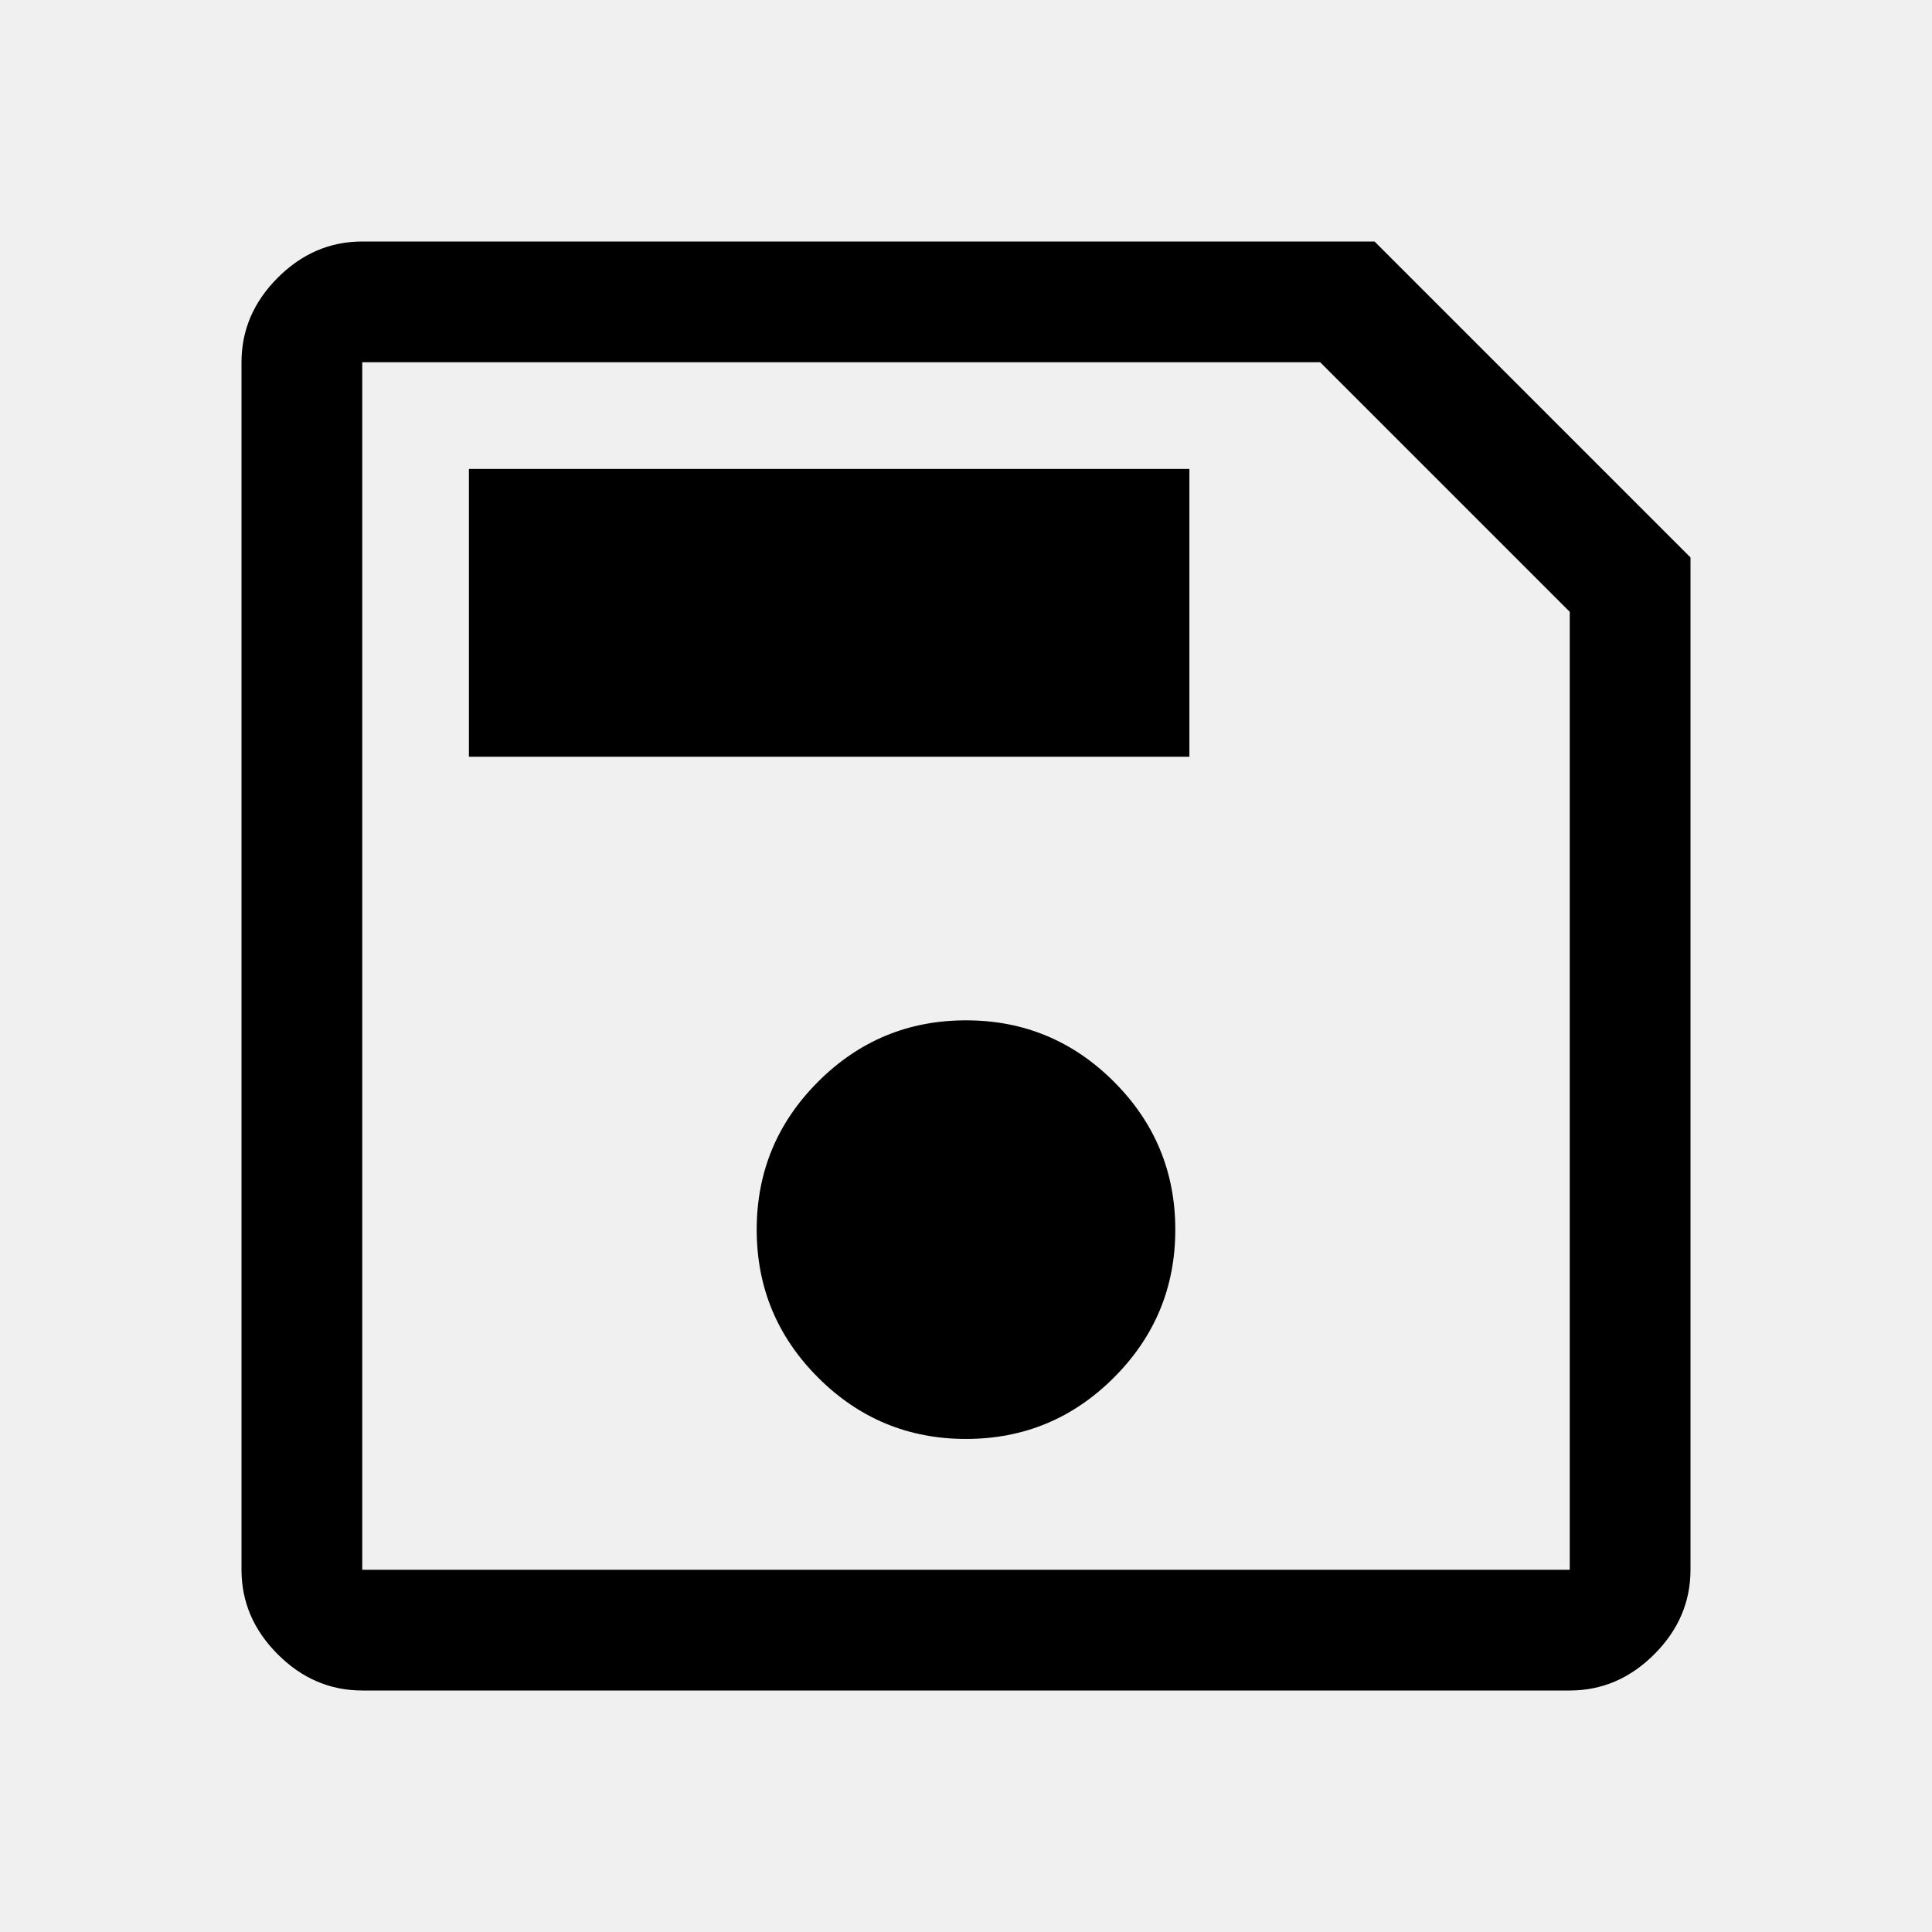
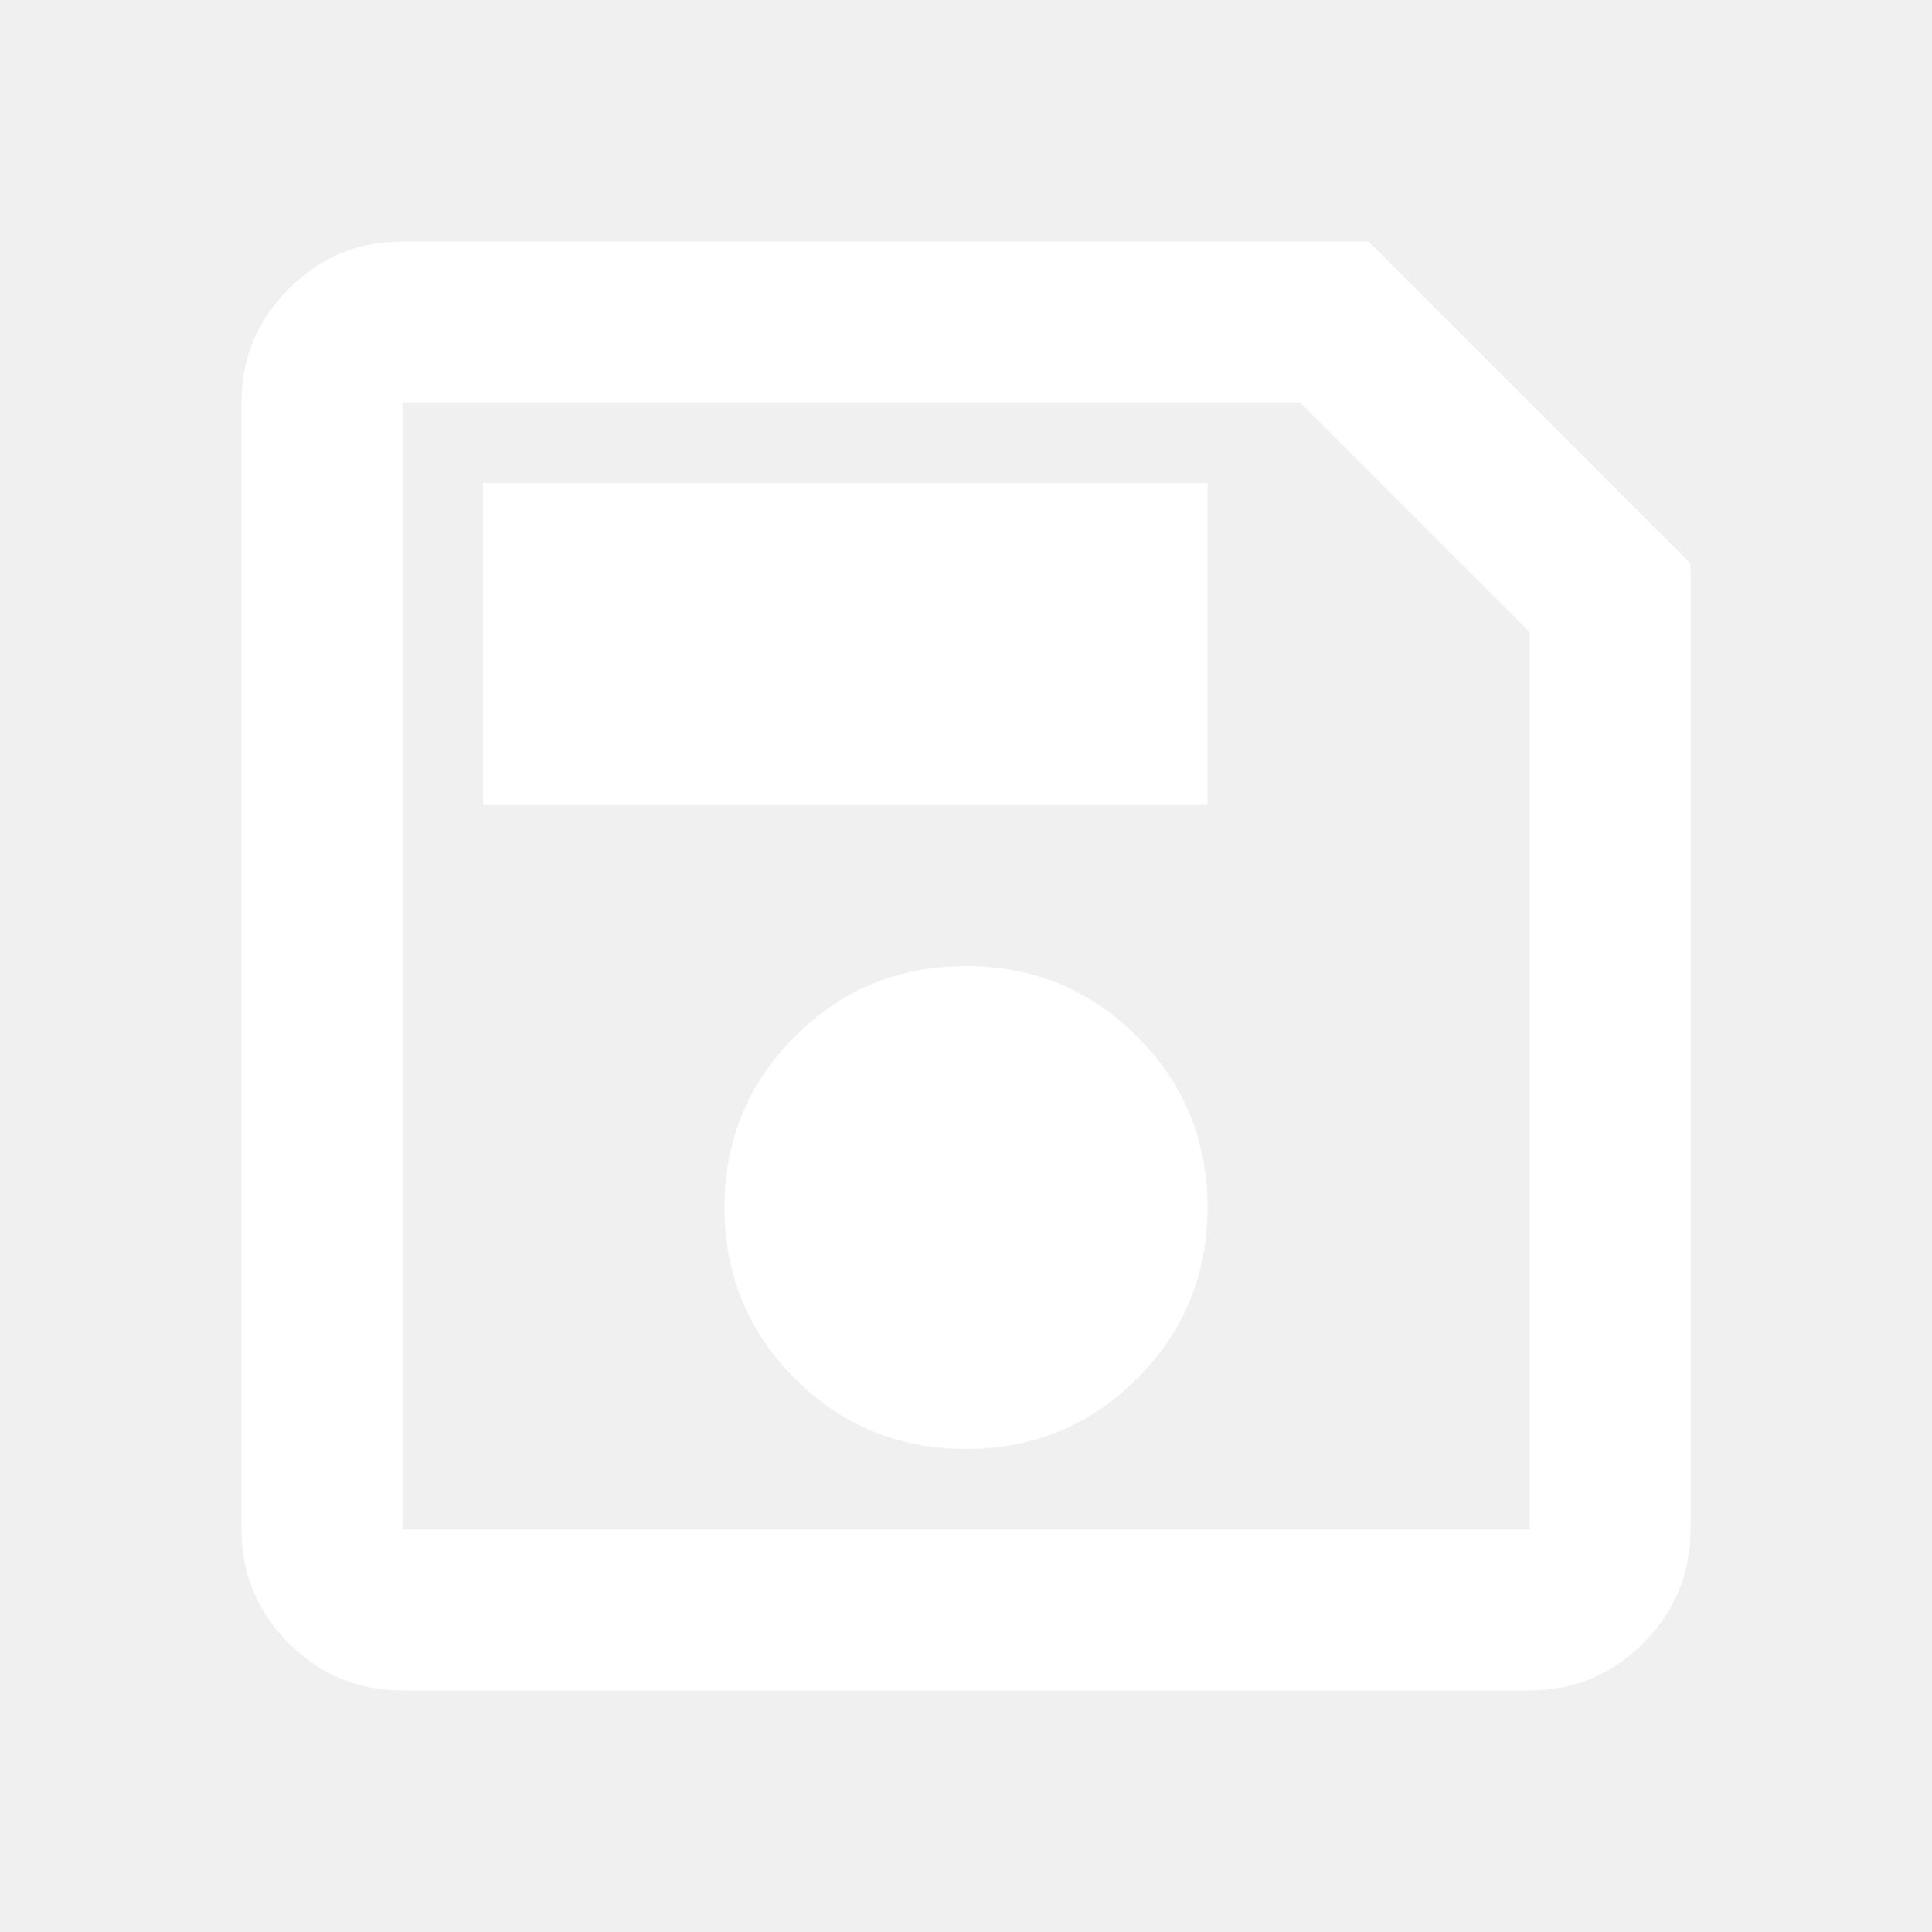
- <svg xmlns="http://www.w3.org/2000/svg" height="48" width="48">
-   <path d="M42 13.85V39q0 1.2-.9 2.1-.9.9-2.1.9H9q-1.2 0-2.1-.9Q6 40.2 6 39V9q0-1.2.9-2.1Q7.8 6 9 6h25.15Zm-3 1.35L32.8 9H9v30h30ZM24 35.75q2.15 0 3.675-1.525T29.2 30.55q0-2.15-1.525-3.675T24 25.35q-2.15 0-3.675 1.525T18.8 30.55q0 2.15 1.525 3.675T24 35.75ZM11.65 18.8h17.9v-7.15h-17.9ZM9 15.2V39 9Z" />
+ <svg xmlns="http://www.w3.org/2000/svg" height="24px" viewBox="0 -960 960 960" width="24px" fill="#FFFFFF">
+   <path d="M840-680v480q0 33-23.5 56.5T760-120H200q-33 0-56.5-23.5T120-200v-560q0-33 23.5-56.5T200-840h480l160 160Zm-80 34L646-760H200v560h560v-446ZM480-240q50 0 85-35t35-85q0-50-35-85t-85-35q-50 0-85 35t-35 85q0 50 35 85t85 35ZM240-560h360v-160H240v160Zm-40-86v446-560 114Z" />
</svg>
